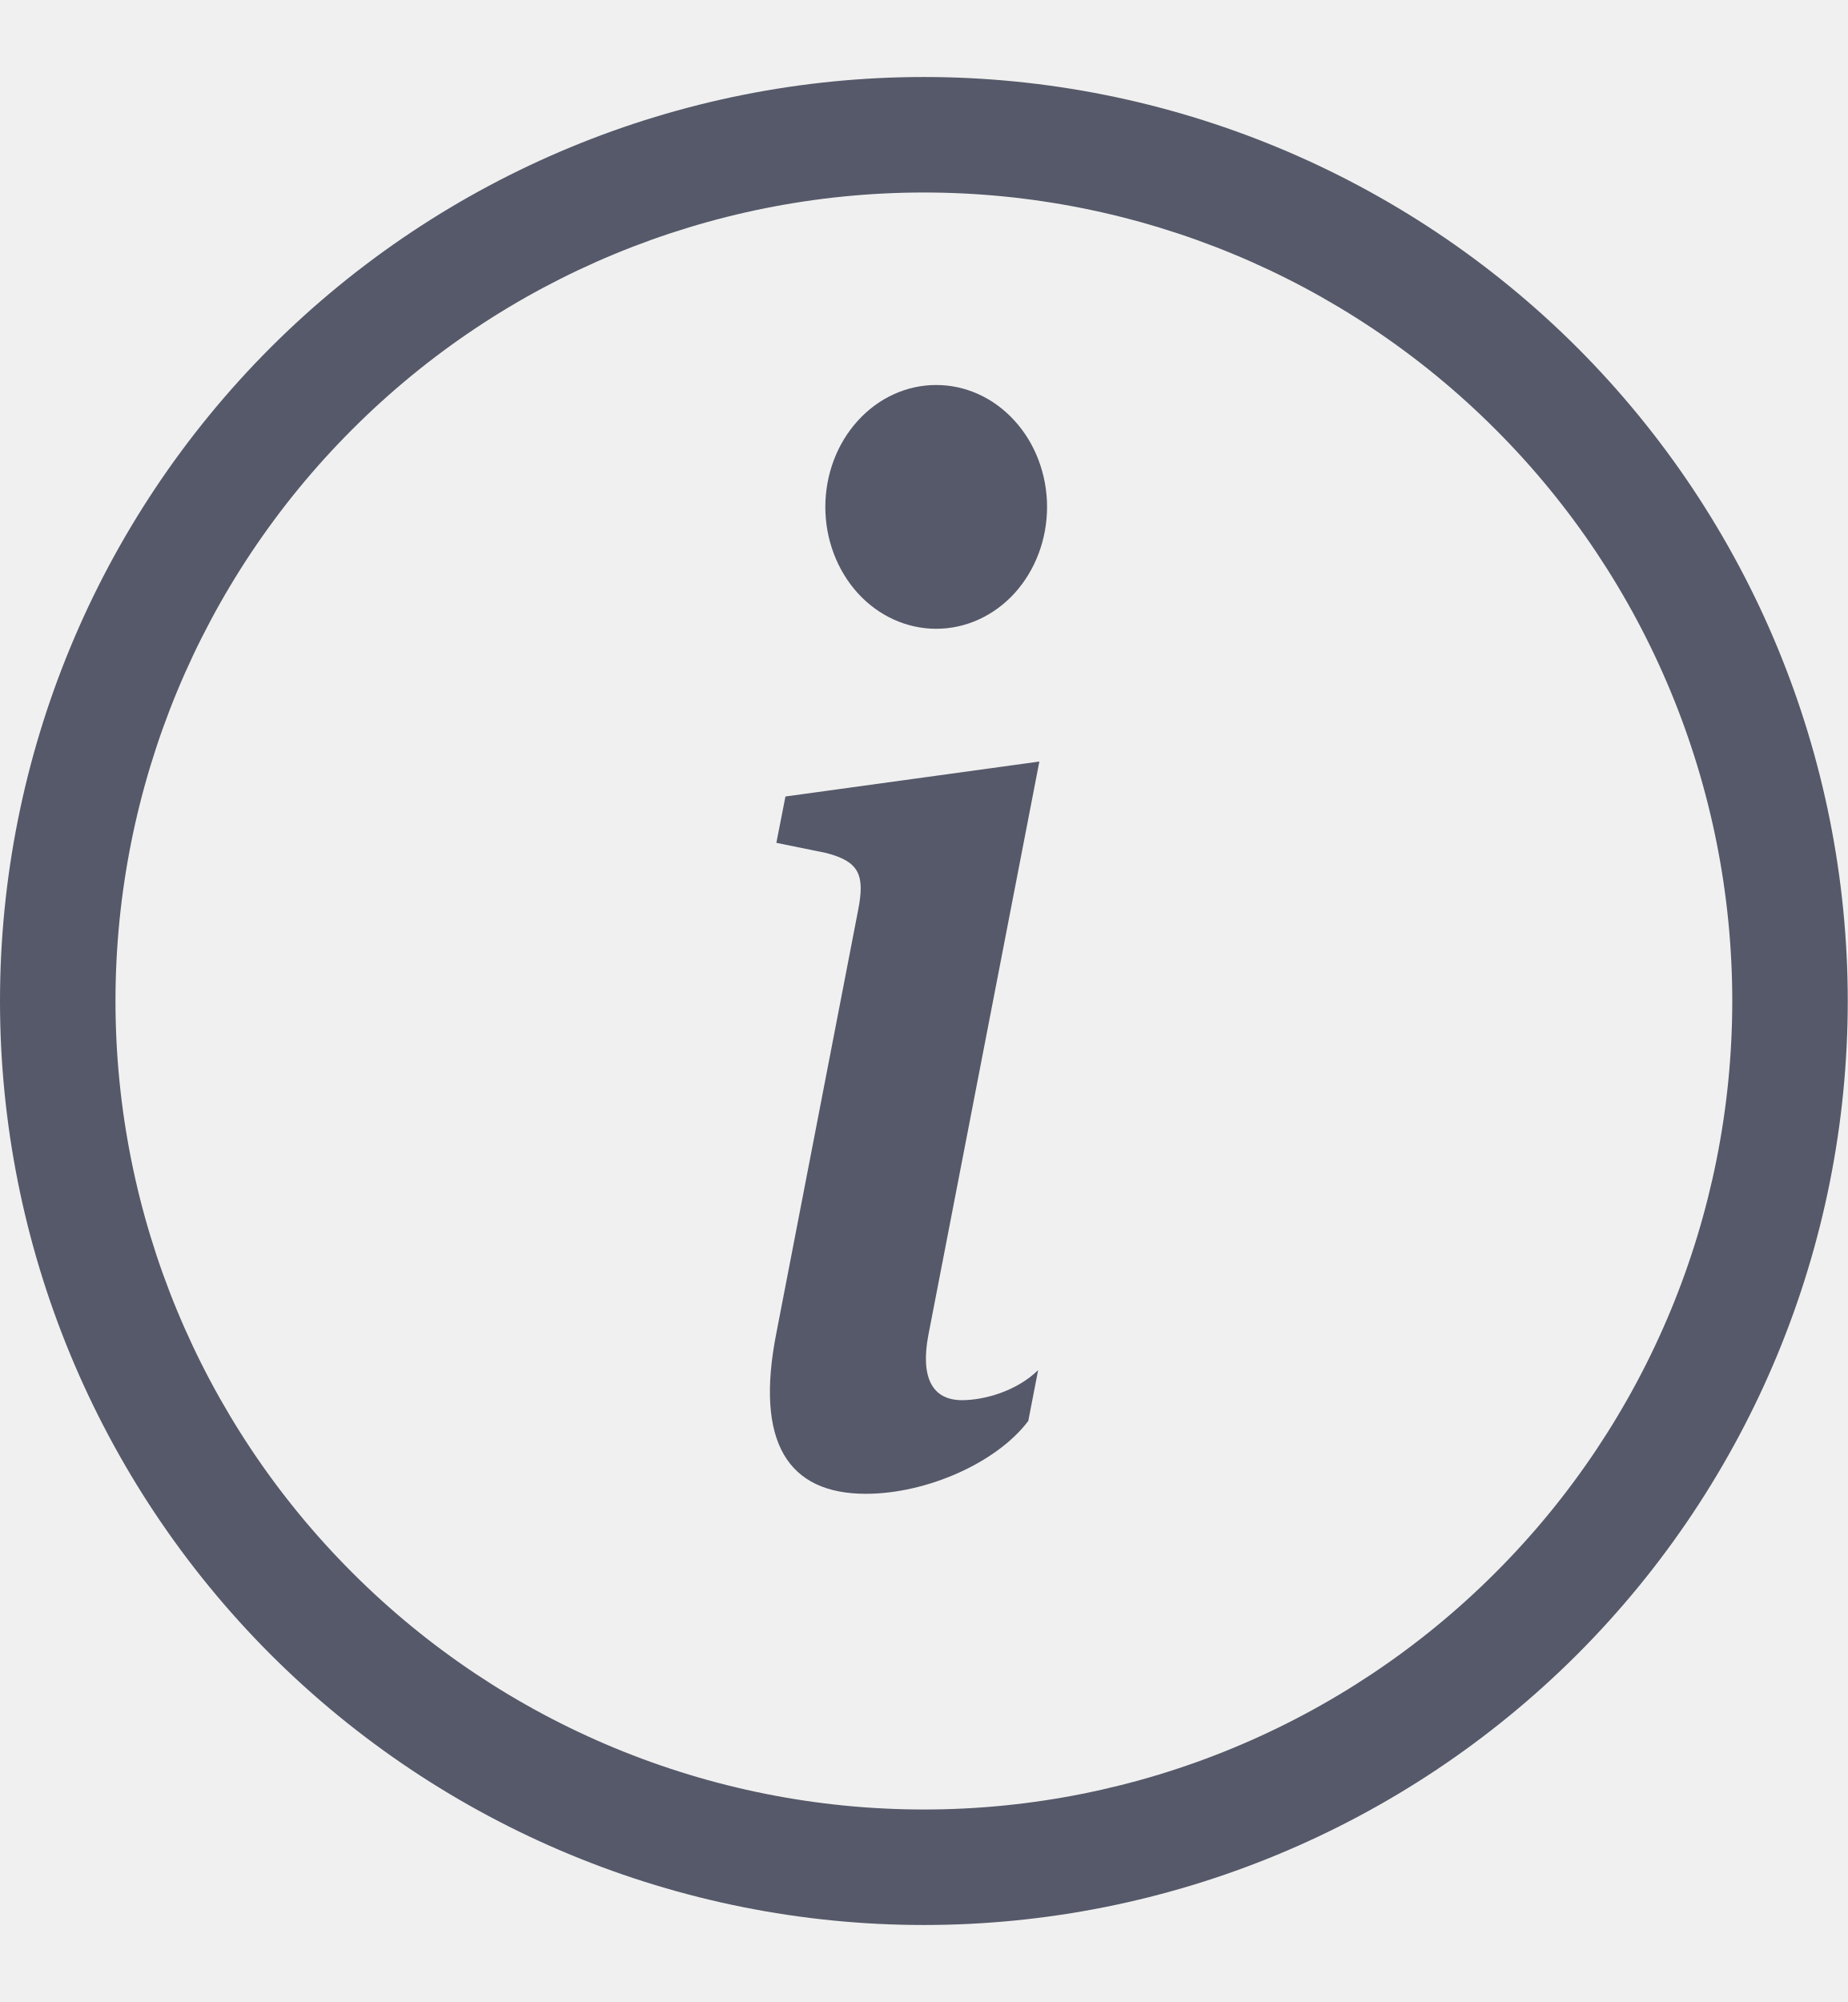
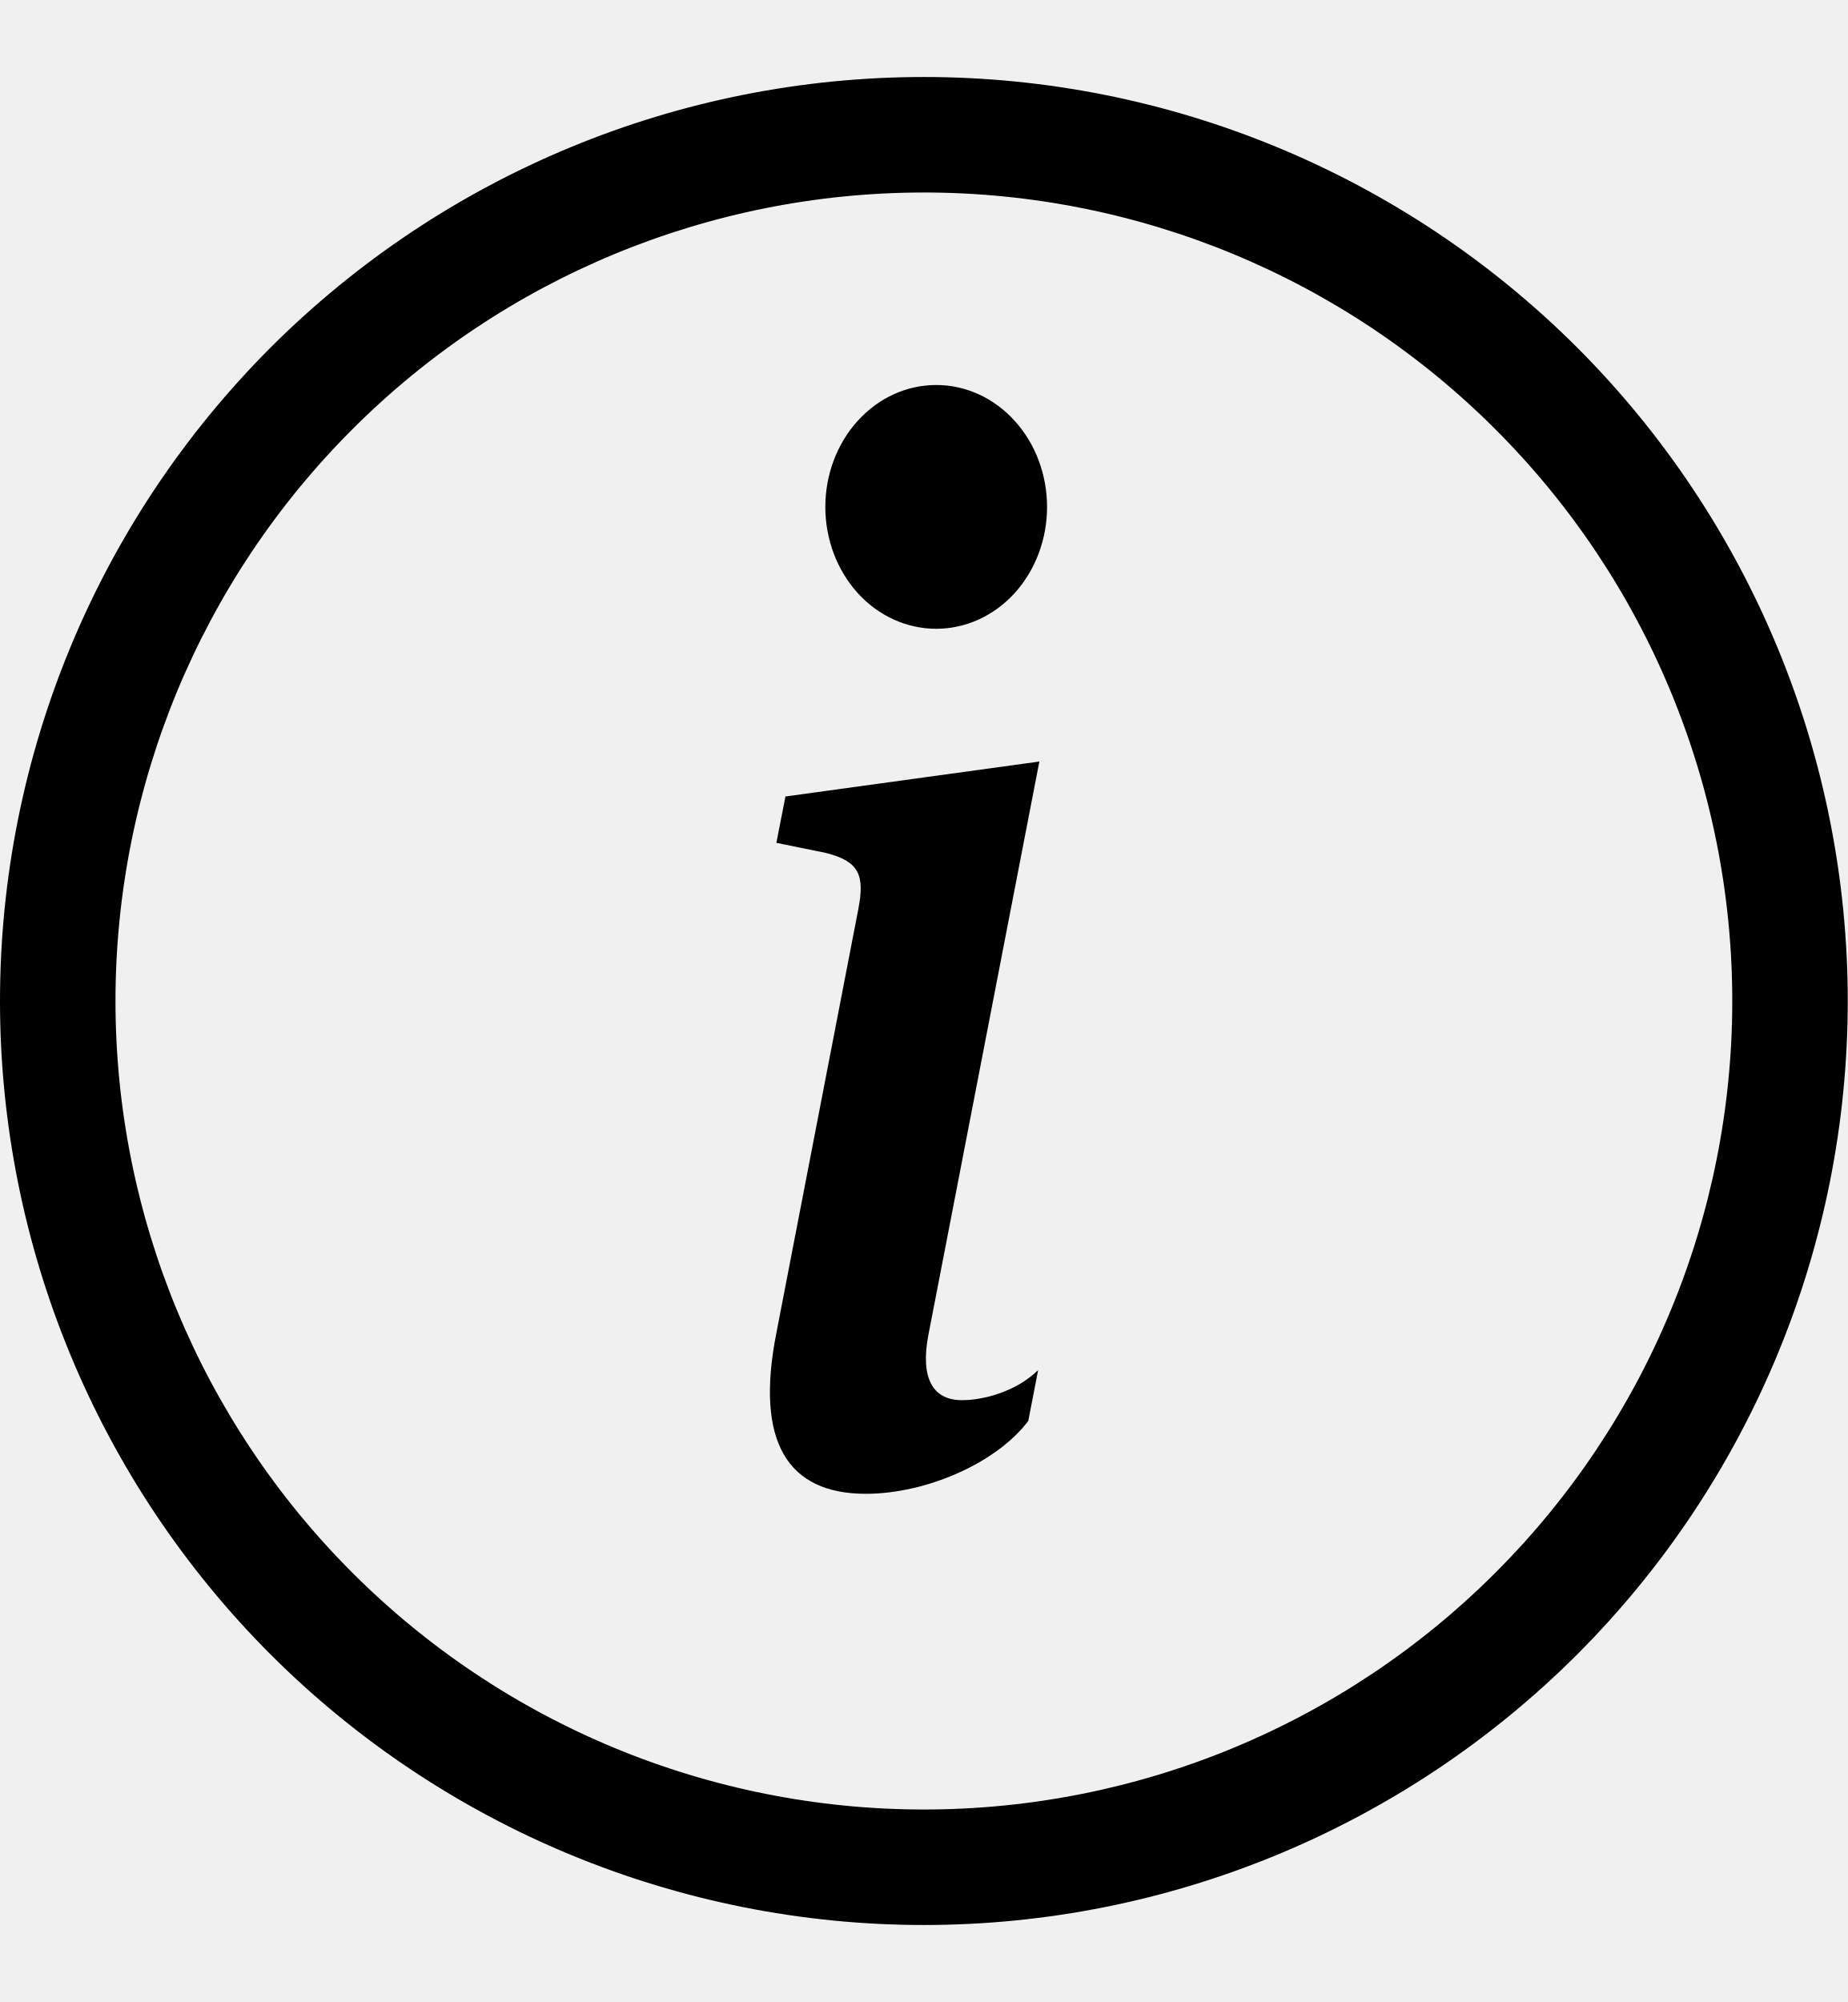
- <svg xmlns="http://www.w3.org/2000/svg" width="12" height="13" viewBox="0 0 12 13" fill="none">
+ <svg xmlns="http://www.w3.org/2000/svg" width="12" height="13" viewBox="0 0 12 13">
  <g clip-path="url(#clip0_628_22)">
-     <path d="M6 11.75C4.608 11.75 3.272 11.197 2.288 10.212C1.303 9.228 0.75 7.892 0.75 6.5C0.75 5.108 1.303 3.772 2.288 2.788C3.272 1.803 4.608 1.25 6 1.25C7.392 1.25 8.728 1.803 9.712 2.788C10.697 3.772 11.25 5.108 11.25 6.5C11.25 7.892 10.697 9.228 9.712 10.212C8.728 11.197 7.392 11.75 6 11.75ZM6 12.5C7.591 12.5 9.117 11.868 10.243 10.743C11.368 9.617 12 8.091 12 6.5C12 4.909 11.368 3.383 10.243 2.257C9.117 1.132 7.591 0.5 6 0.5C4.409 0.5 2.883 1.132 1.757 2.257C0.632 3.383 0 4.909 0 6.5C0 8.091 0.632 9.617 1.757 10.743C2.883 11.868 4.409 12.5 6 12.5Z" fill="#565969" />
-     <path d="M6.75 4.945L5.101 5.172L5.042 5.473L5.366 5.539C5.577 5.594 5.619 5.678 5.573 5.91L5.042 8.656C4.902 9.366 5.117 9.7 5.623 9.7C6.016 9.7 6.472 9.5 6.678 9.227L6.742 8.897C6.598 9.037 6.387 9.092 6.248 9.092C6.05 9.092 5.978 8.939 6.029 8.67L6.75 4.945ZM6.8 3.292C6.8 3.502 6.724 3.703 6.589 3.852C6.454 4 6.271 4.083 6.08 4.083C5.889 4.083 5.706 4 5.571 3.852C5.436 3.703 5.36 3.502 5.36 3.292C5.36 3.082 5.436 2.88 5.571 2.732C5.706 2.583 5.889 2.5 6.08 2.5C6.271 2.5 6.454 2.583 6.589 2.732C6.724 2.88 6.8 3.082 6.8 3.292Z" fill="#565969" />
+     <path d="M6 11.75C4.608 11.75 3.272 11.197 2.288 10.212C1.303 9.228 0.75 7.892 0.75 6.5C0.75 5.108 1.303 3.772 2.288 2.788C3.272 1.803 4.608 1.25 6 1.25C7.392 1.25 8.728 1.803 9.712 2.788C10.697 3.772 11.25 5.108 11.25 6.5C11.25 7.892 10.697 9.228 9.712 10.212C8.728 11.197 7.392 11.75 6 11.75ZM6 12.5C7.591 12.5 9.117 11.868 10.243 10.743C11.368 9.617 12 8.091 12 6.5C12 4.909 11.368 3.383 10.243 2.257C9.117 1.132 7.591 0.5 6 0.5C4.409 0.5 2.883 1.132 1.757 2.257C0.632 3.383 0 4.909 0 6.5C0 8.091 0.632 9.617 1.757 10.743C2.883 11.868 4.409 12.5 6 12.5Z" />
+     <path d="M6.75 4.945L5.101 5.172L5.042 5.473L5.366 5.539C5.577 5.594 5.619 5.678 5.573 5.91L5.042 8.656C4.902 9.366 5.117 9.7 5.623 9.7C6.016 9.7 6.472 9.5 6.678 9.227L6.742 8.897C6.598 9.037 6.387 9.092 6.248 9.092C6.05 9.092 5.978 8.939 6.029 8.67L6.75 4.945ZM6.8 3.292C6.8 3.502 6.724 3.703 6.589 3.852C6.454 4 6.271 4.083 6.08 4.083C5.889 4.083 5.706 4 5.571 3.852C5.436 3.703 5.36 3.502 5.36 3.292C5.36 3.082 5.436 2.88 5.571 2.732C5.706 2.583 5.889 2.5 6.08 2.5C6.271 2.5 6.454 2.583 6.589 2.732C6.724 2.88 6.8 3.082 6.8 3.292Z" />
  </g>
  <defs>
    <clipPath id="clip0_628_22">
      <rect width="12" height="12" fill="white" transform="translate(0 0.5)" />
    </clipPath>
  </defs>
</svg>
